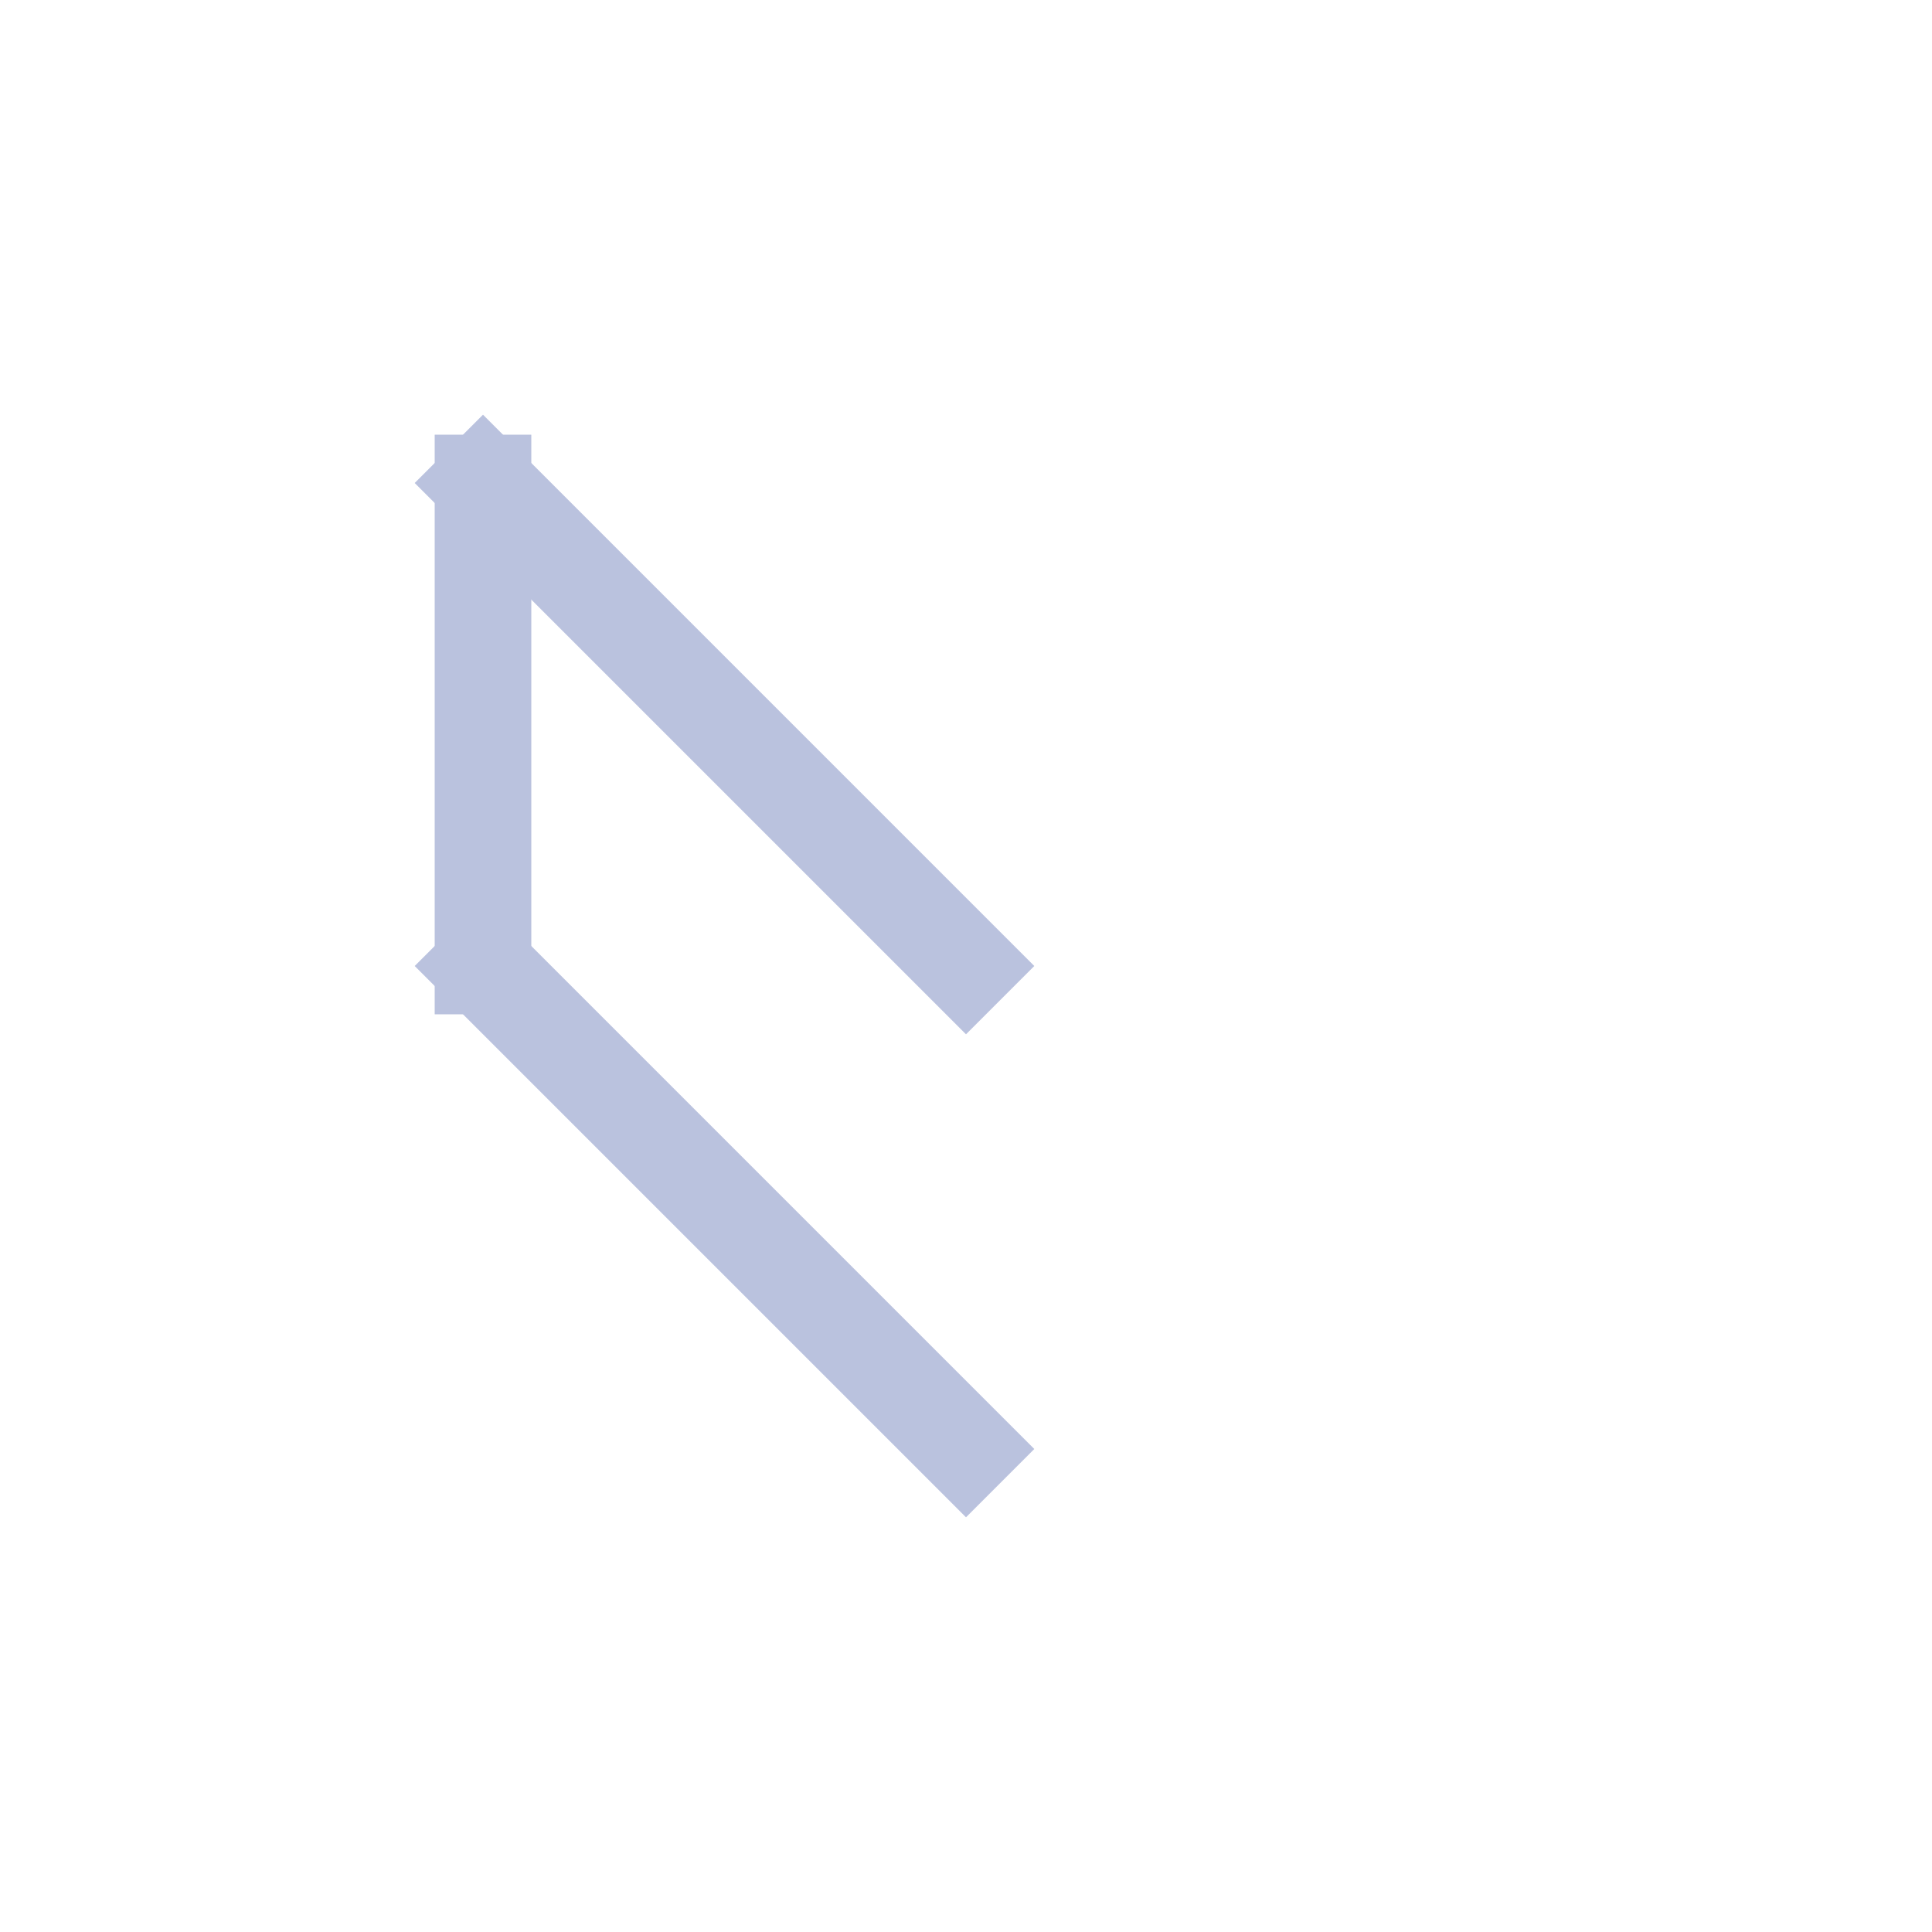
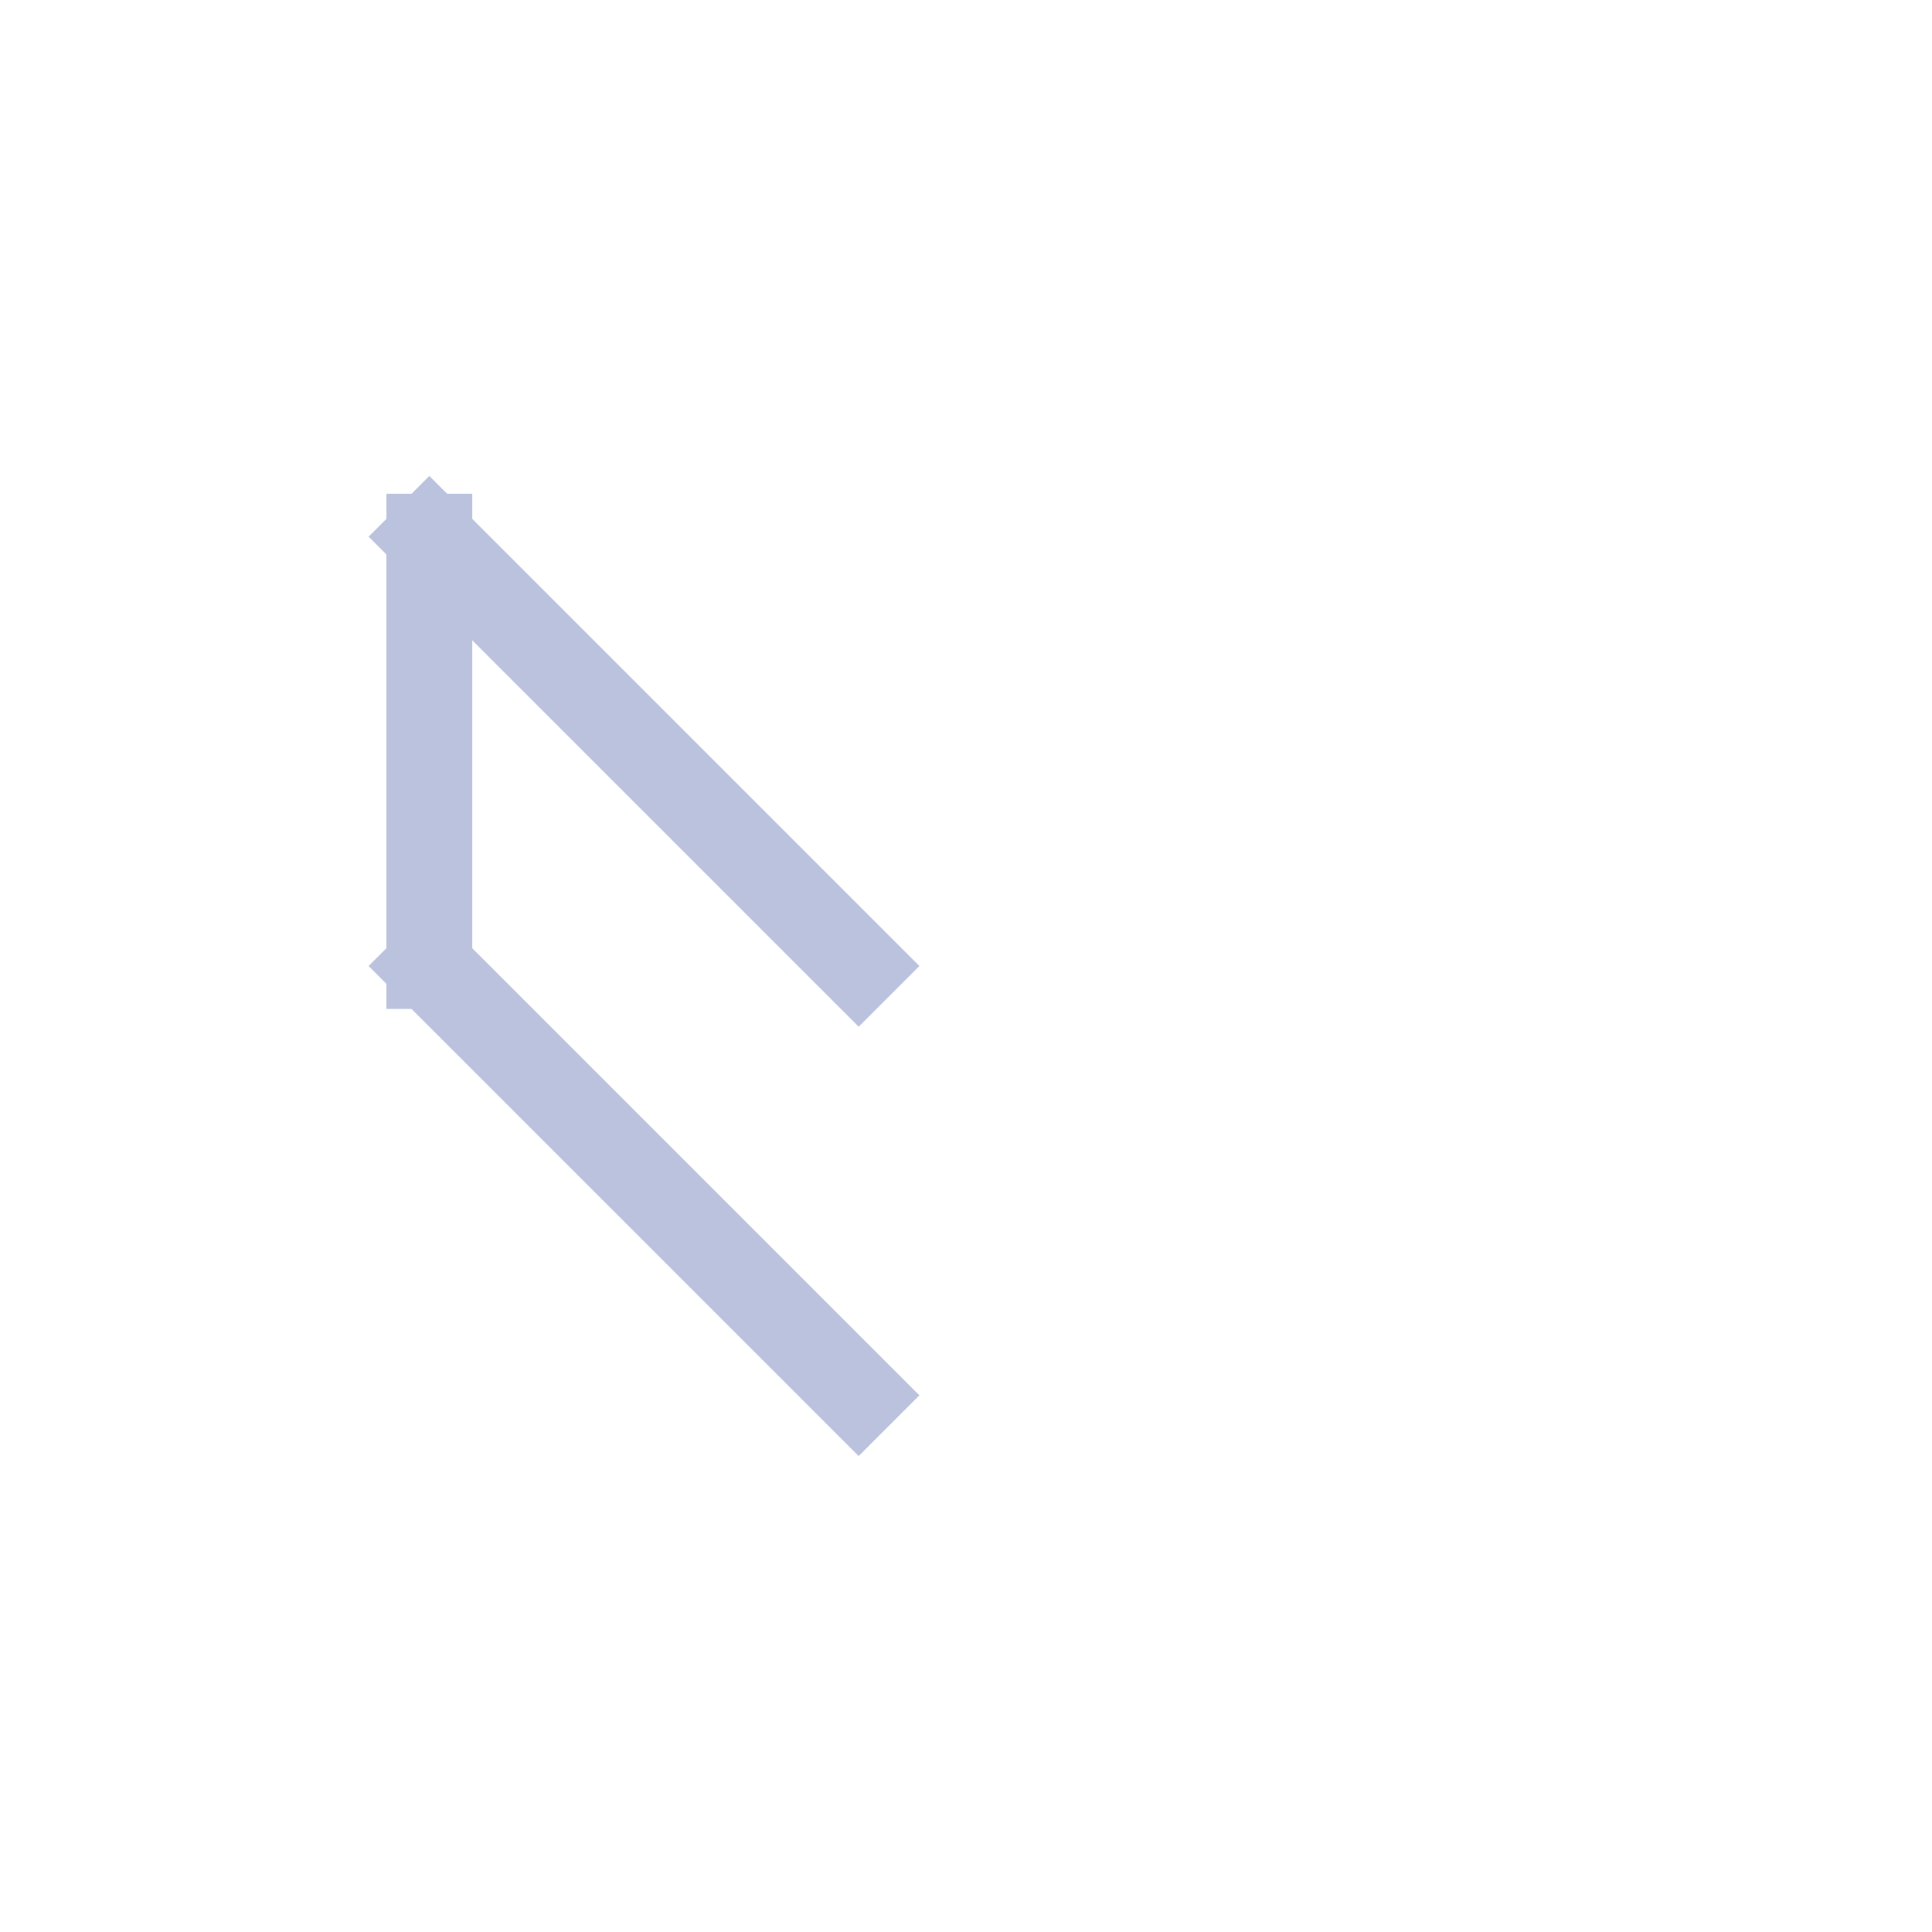
- <svg xmlns="http://www.w3.org/2000/svg" width="150" height="150" viewBox="0 0 200 100">
+ <svg xmlns="http://www.w3.org/2000/svg" width="150" height="150" viewBox="0 0 225 100">
  <defs>
    <g id="p">
      <line x1="0" y1="0" x2="0" y2="100" />
      <line x1="0" y1="0" x2="50" y2="0" />
    </g>
    <g id="b">
      <line x1="0" y1="0" x2="0" y2="100" />
      <line x1="0" y1="100" x2="50" y2="100" />
    </g>
    <g id="t">
      <line x1="50" y1="0" x2="50" y2="100" />
      <line x1="0" y1="0" x2="50" y2="0" />
    </g>
    <g id="k">
      <line x1="0" y1="0" x2="0" y2="50" />
      <line x1="0" y1="50" x2="50" y2="100" />
    </g>
    <g id="f">
      <line x1="0" y1="0" x2="0" y2="50" />
      <line x1="0" y1="0" x2="50" y2="0" />
    </g>
    <g id="sh">
      <line x1="0" y1="0" x2="0" y2="50" />
      <line x1="0" y1="0" x2="50" y2="50" />
    </g>
    <g id="zh">
      <line x1="0" y1="0" x2="0" y2="50" />
    </g>
    <g id="h">
      <line x1="0" y1="0" x2="0" y2="50" />
      <line x1="0" y1="50" x2="50" y2="50" />
      <line x1="50" y1="50" x2="50" y2="100" />
    </g>
    <g id="u">
      <line x1="0" y1="0" x2="0" y2="50" />
      <line x1="0" y1="50" x2="50" y2="50" />
      <line x1="0" y1="0" x2="50" y2="0" />
      <line x1="50" y1="0" x2="50" y2="50" />
    </g>
    <g id="o">
      <line x1="0" y1="0" x2="0" y2="50" />
      <line x1="0" y1="50" x2="50" y2="50" />
      <line x1="0" y1="0" x2="50" y2="0" />
    </g>
    <g id="ough">
      <line x1="0" y1="0" x2="0" y2="50" />
      <line x1="0" y1="50" x2="50" y2="50" />
      <line x1="0" y1="0" x2="50" y2="50" />
    </g>
    <g id="a">
      <line x1="0" y1="0" x2="0" y2="50" />
      <line x1="0" y1="0" x2="50" y2="50" />
      <line x1="0" y1="50" x2="50" y2="100" />
    </g>
    <g id="*">
      <line x1="0" y1="0" x2="0" y2="50" />
      <line x1="0" y1="0" x2="50" y2="50" />
      <line x1="0" y1="50" x2="-50" y2="100" />
    </g>
    <g id="mb">
      <line x1="0" y1="0" x2="0" y2="50" />
      <line x1="0" y1="50" x2="50" y2="50" />
      <line x1="0" y1="50" x2="50" y2="100" />
    </g>
    <g id="ng">
      <line x1="0" y1="0" x2="0" y2="50" />
      <line x1="0" y1="50" x2="50" y2="0" />
      <line x1="0" y1="50" x2="50" y2="100" />
    </g>
  </defs>
  <g stroke="#bac2de" stroke-width="10" stroke-linecap="square" fill="none">
    <use href="#a" transform="translate(50,0)" />
  </g>
</svg>
